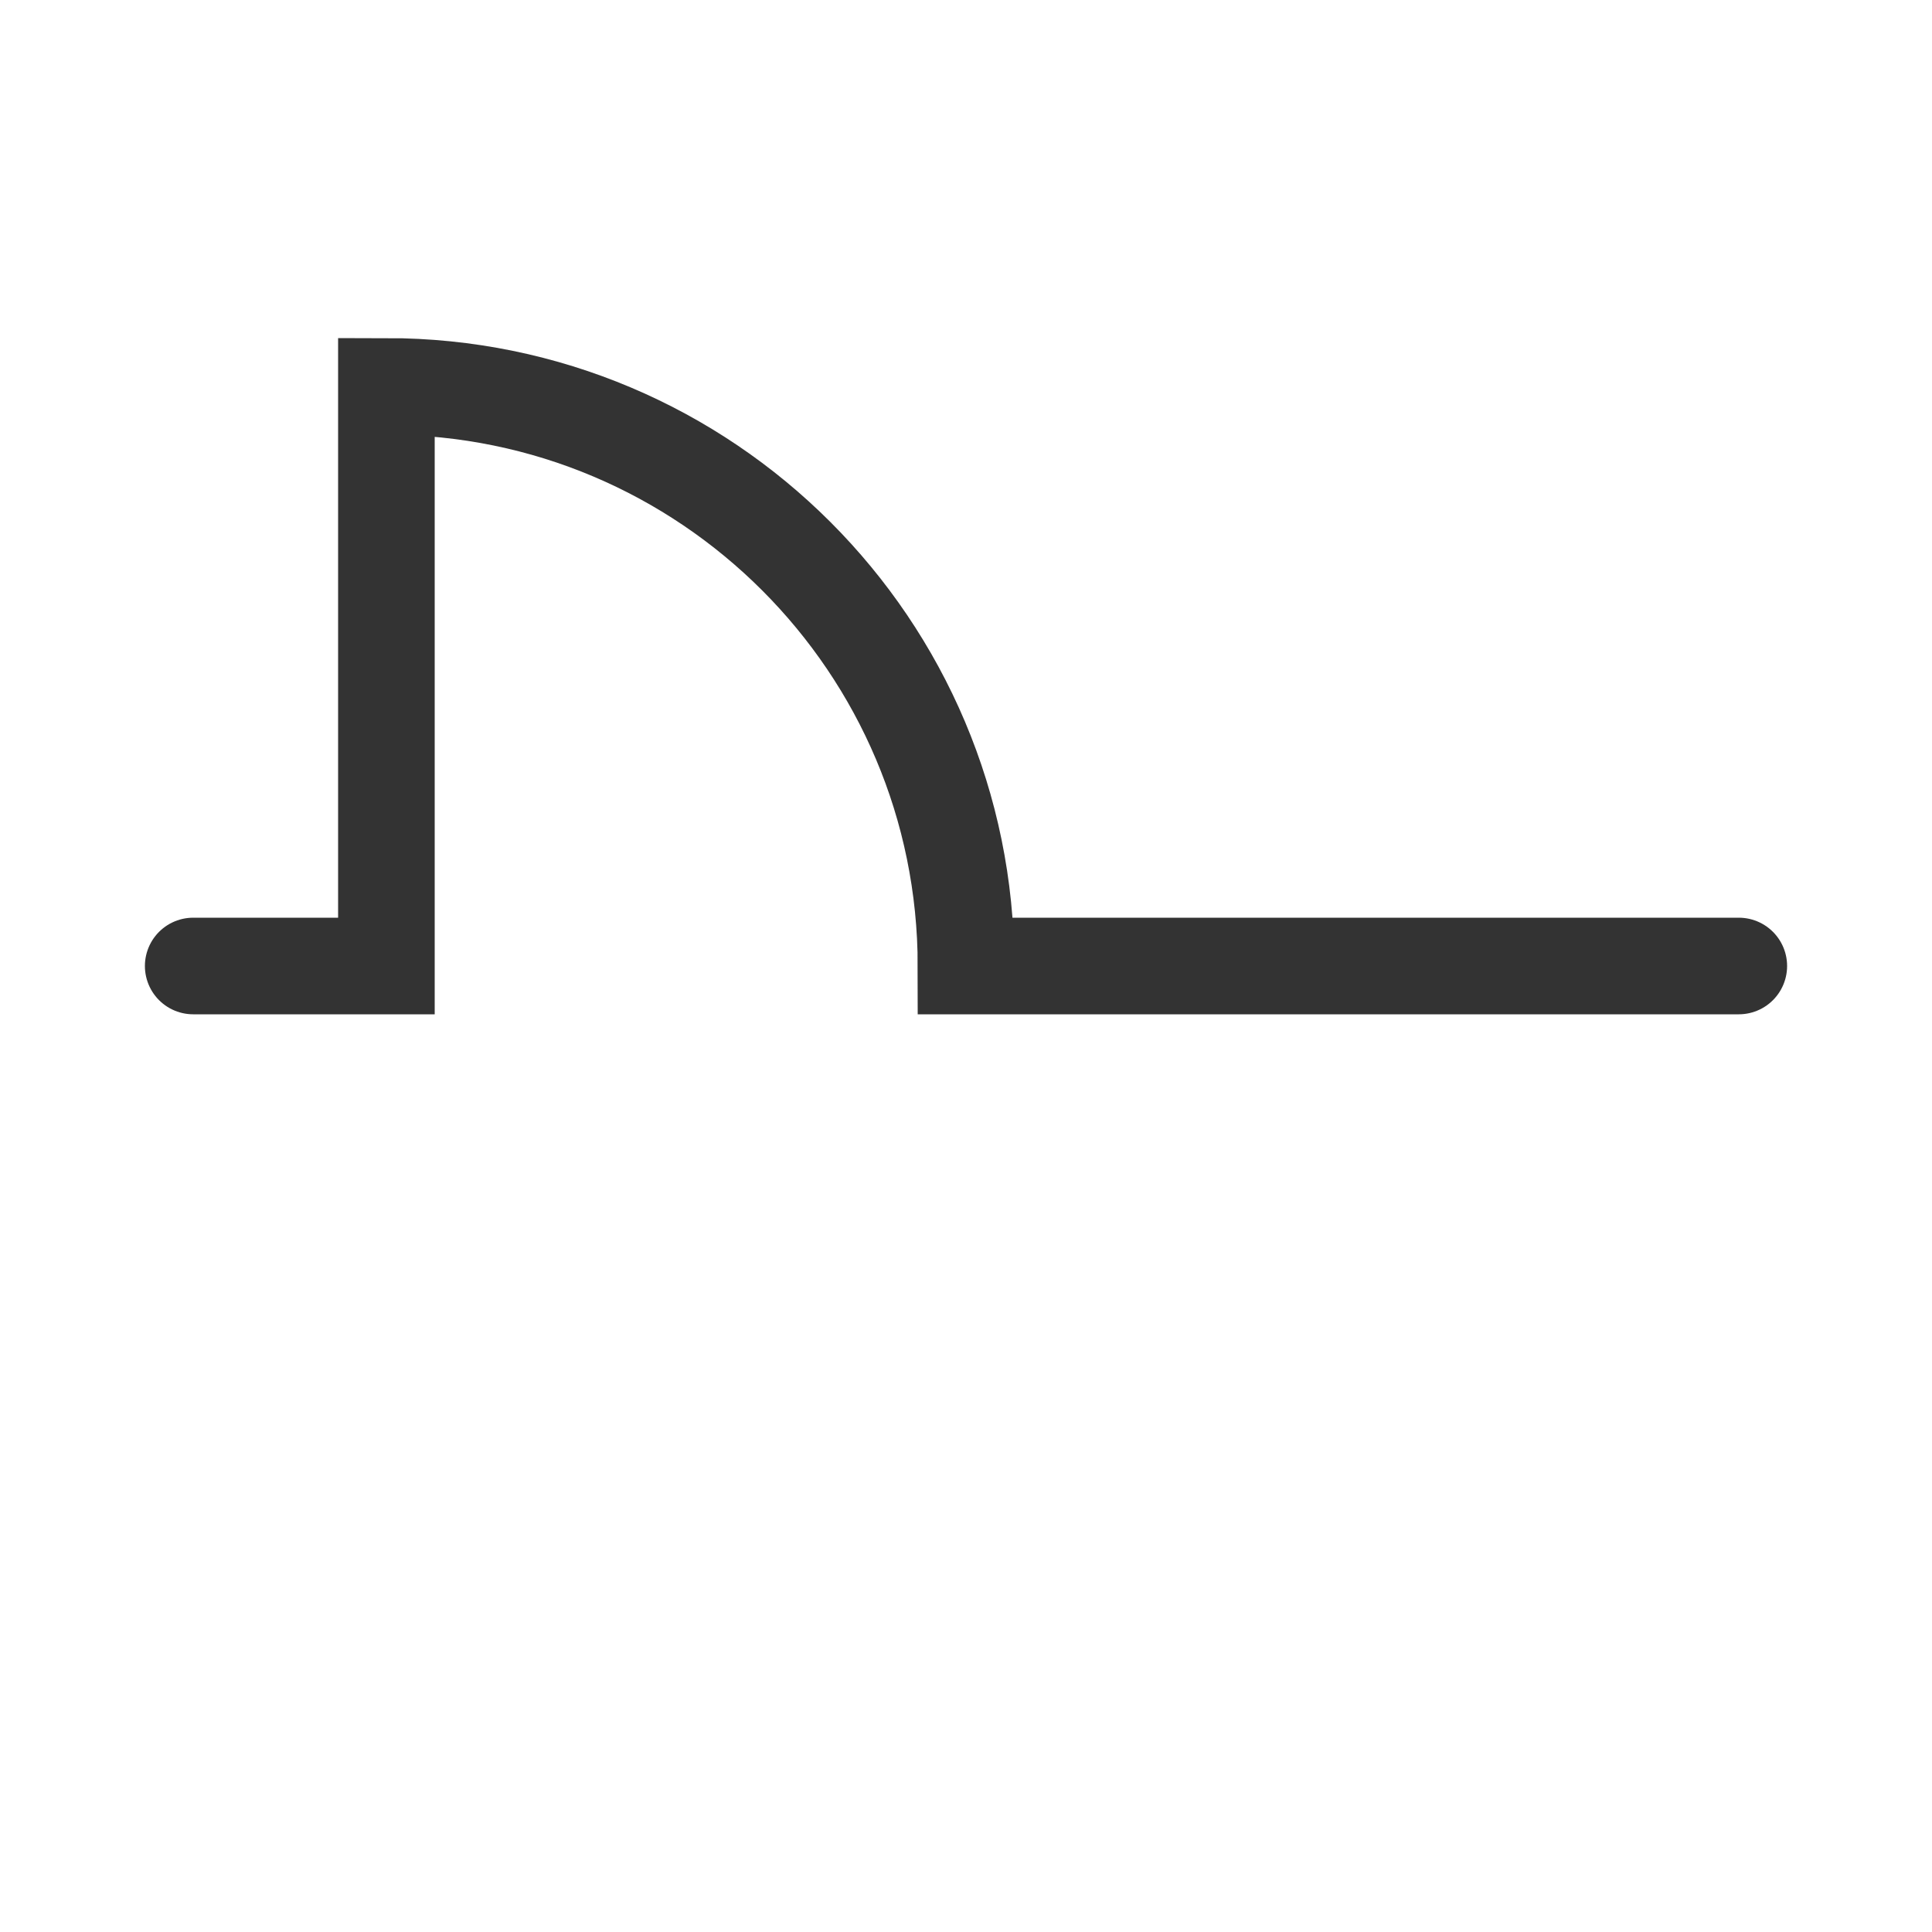
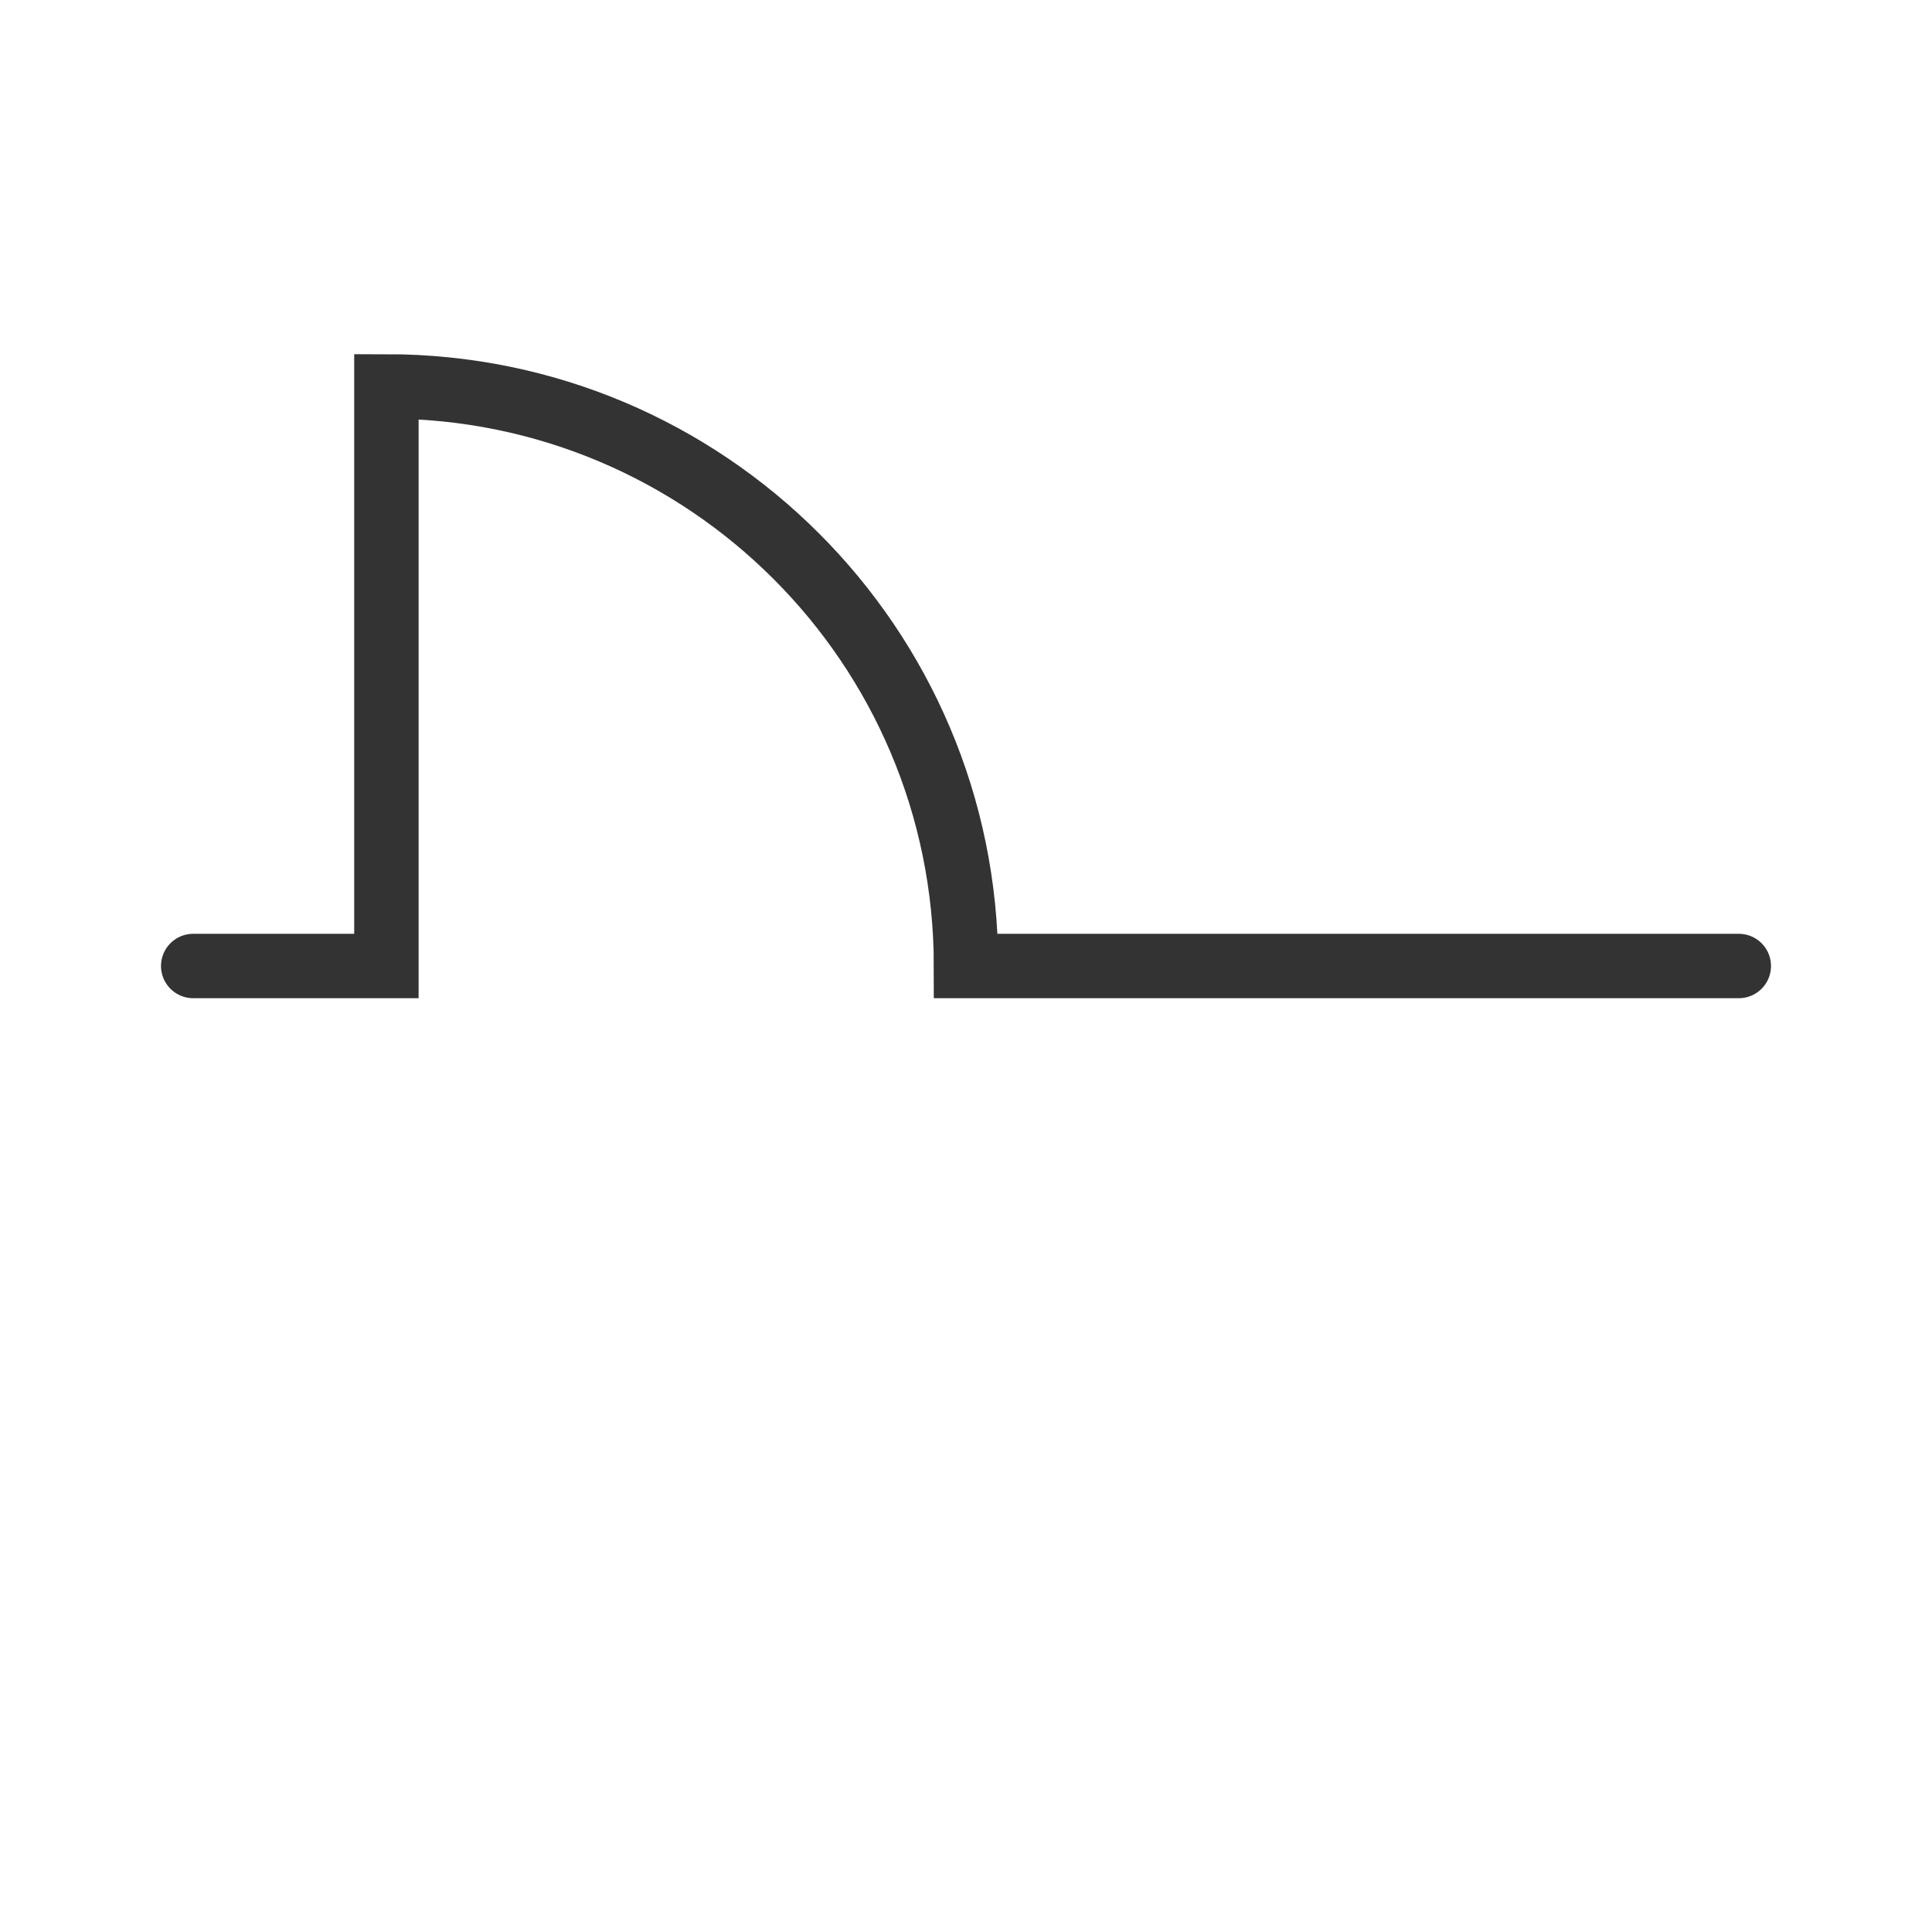
- <svg xmlns="http://www.w3.org/2000/svg" width="30px" height="30px" baseProfile="full" version="1.1" stroke="#333" stroke-width="1.5" fill="none">
+ <svg xmlns="http://www.w3.org/2000/svg" width="30px" height="30px" baseProfile="full" version="1.1" stroke="#333" stroke-width="1" fill="none">
  <path stroke-linecap="round" d="M3,15 l3,0 l0,-9 a9,-9 0 0,1 9,9 L27,15" />
</svg>
